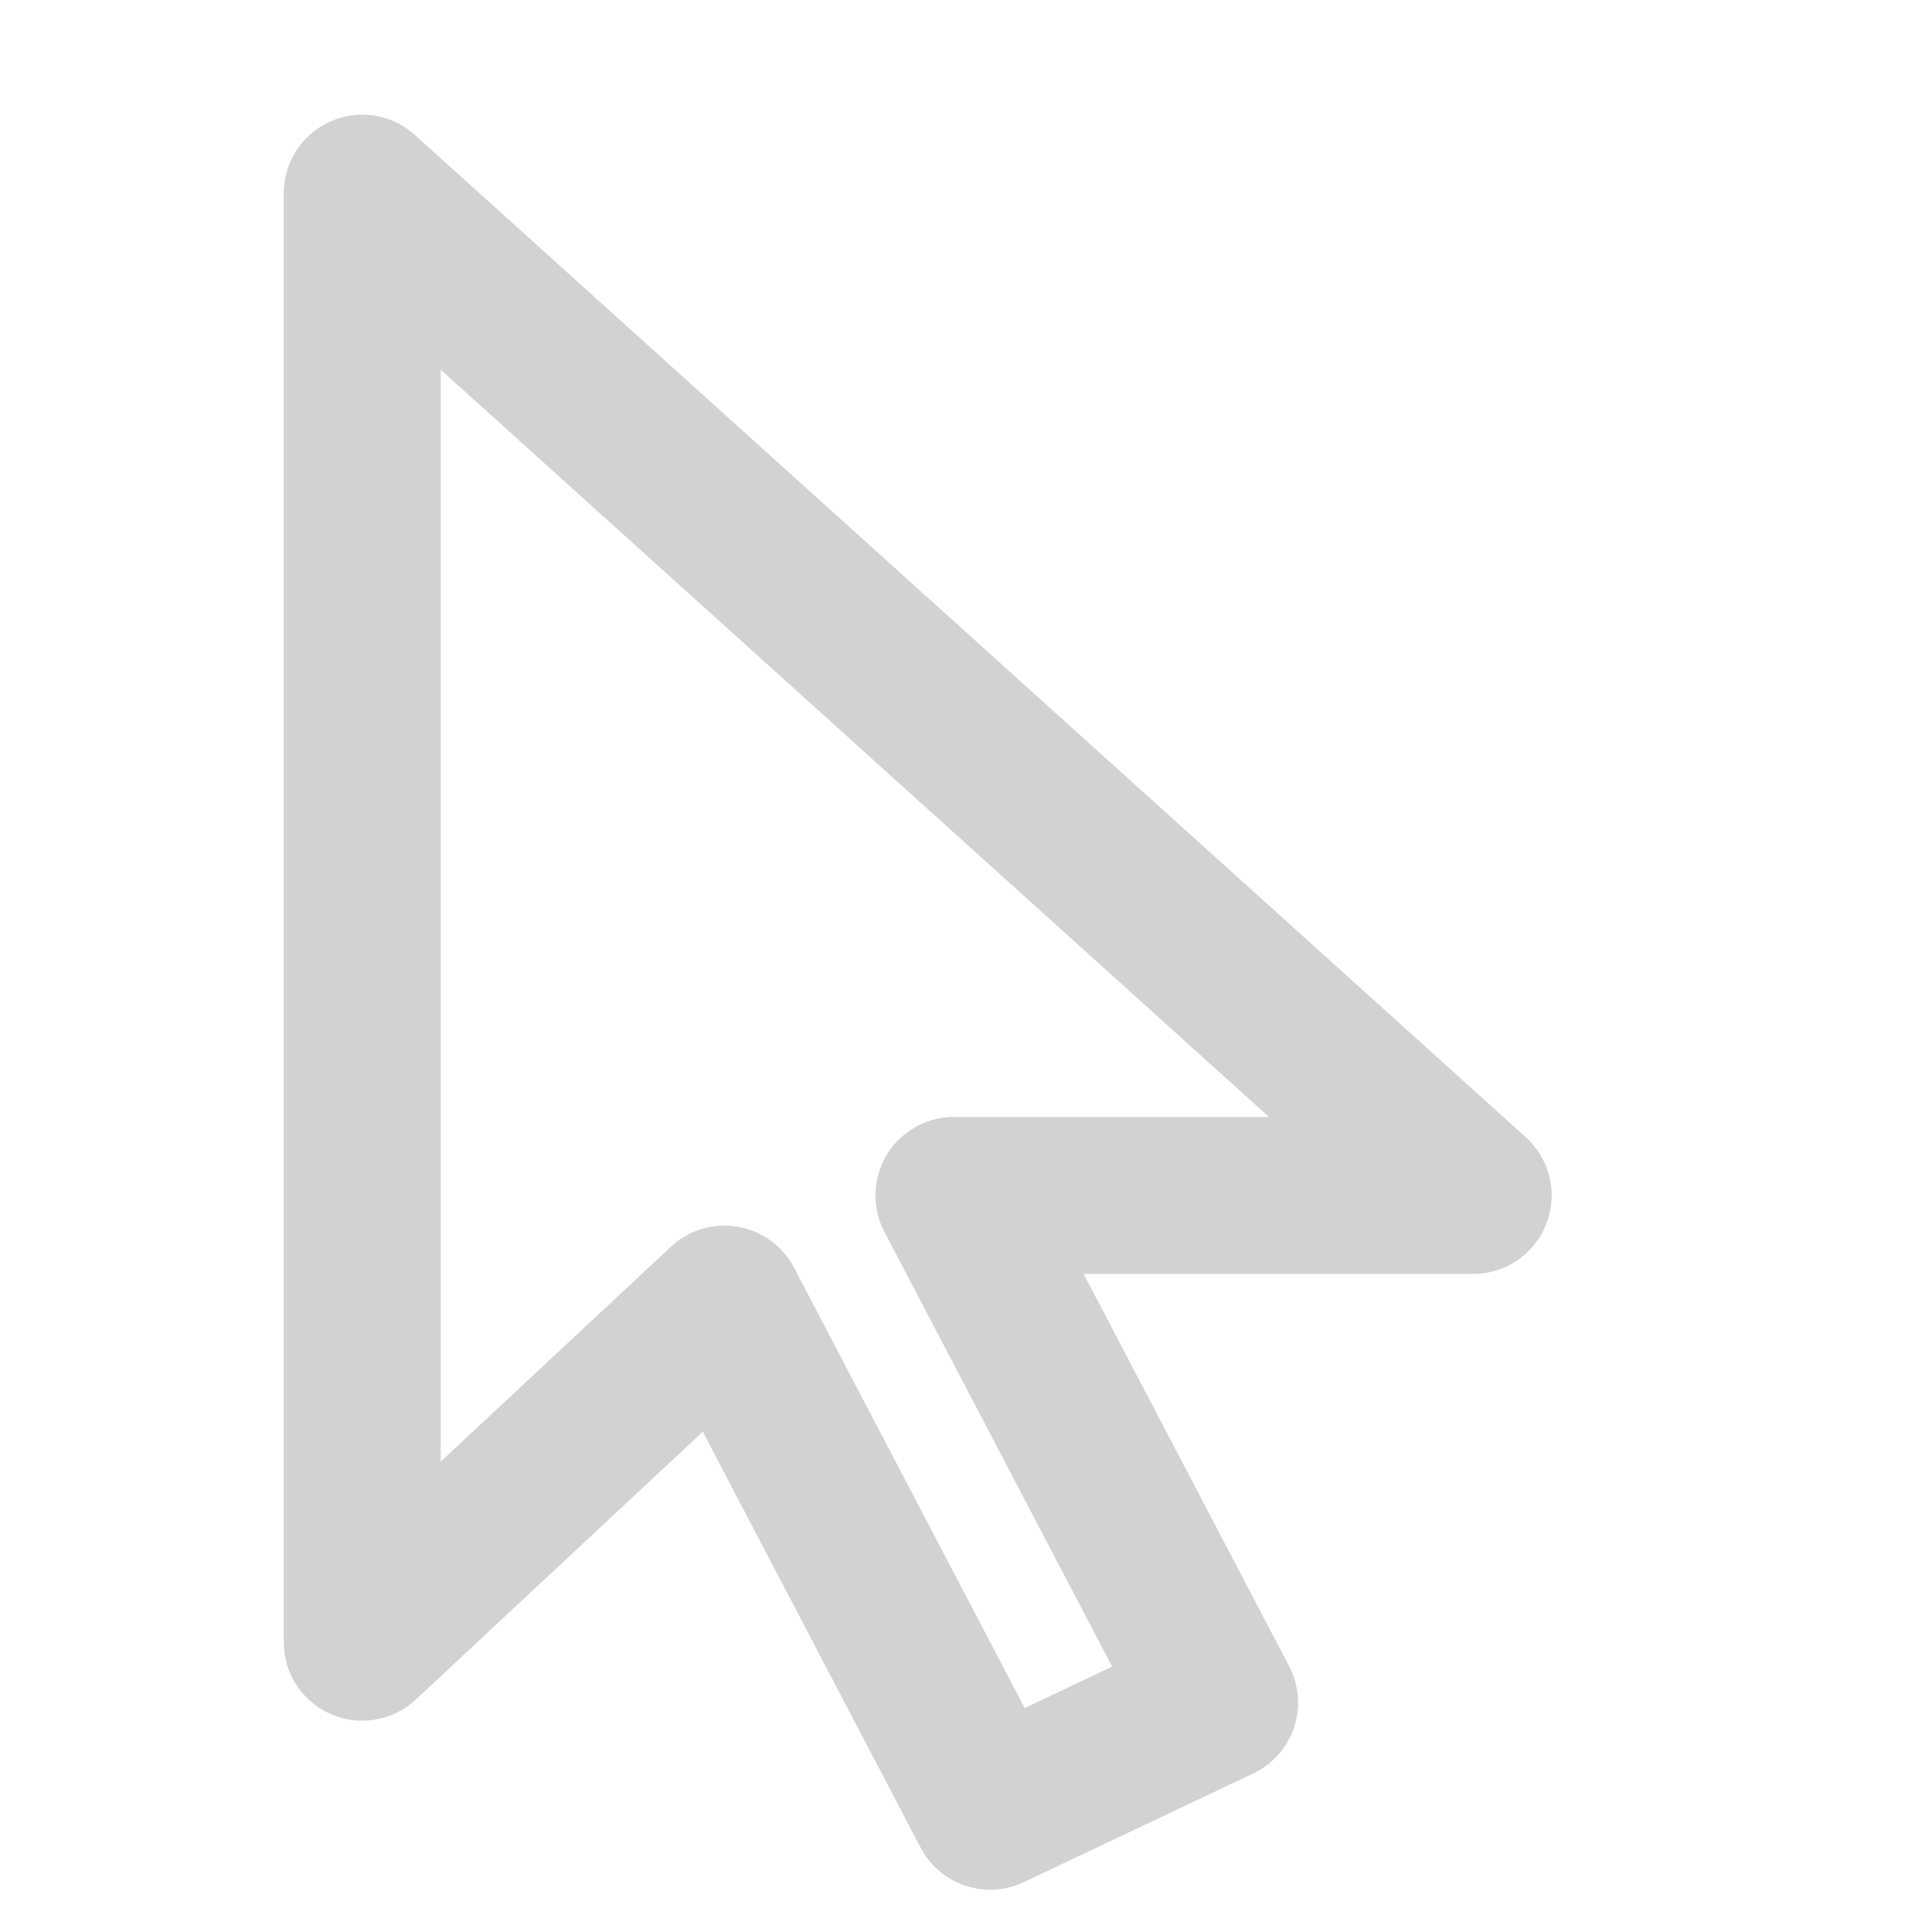
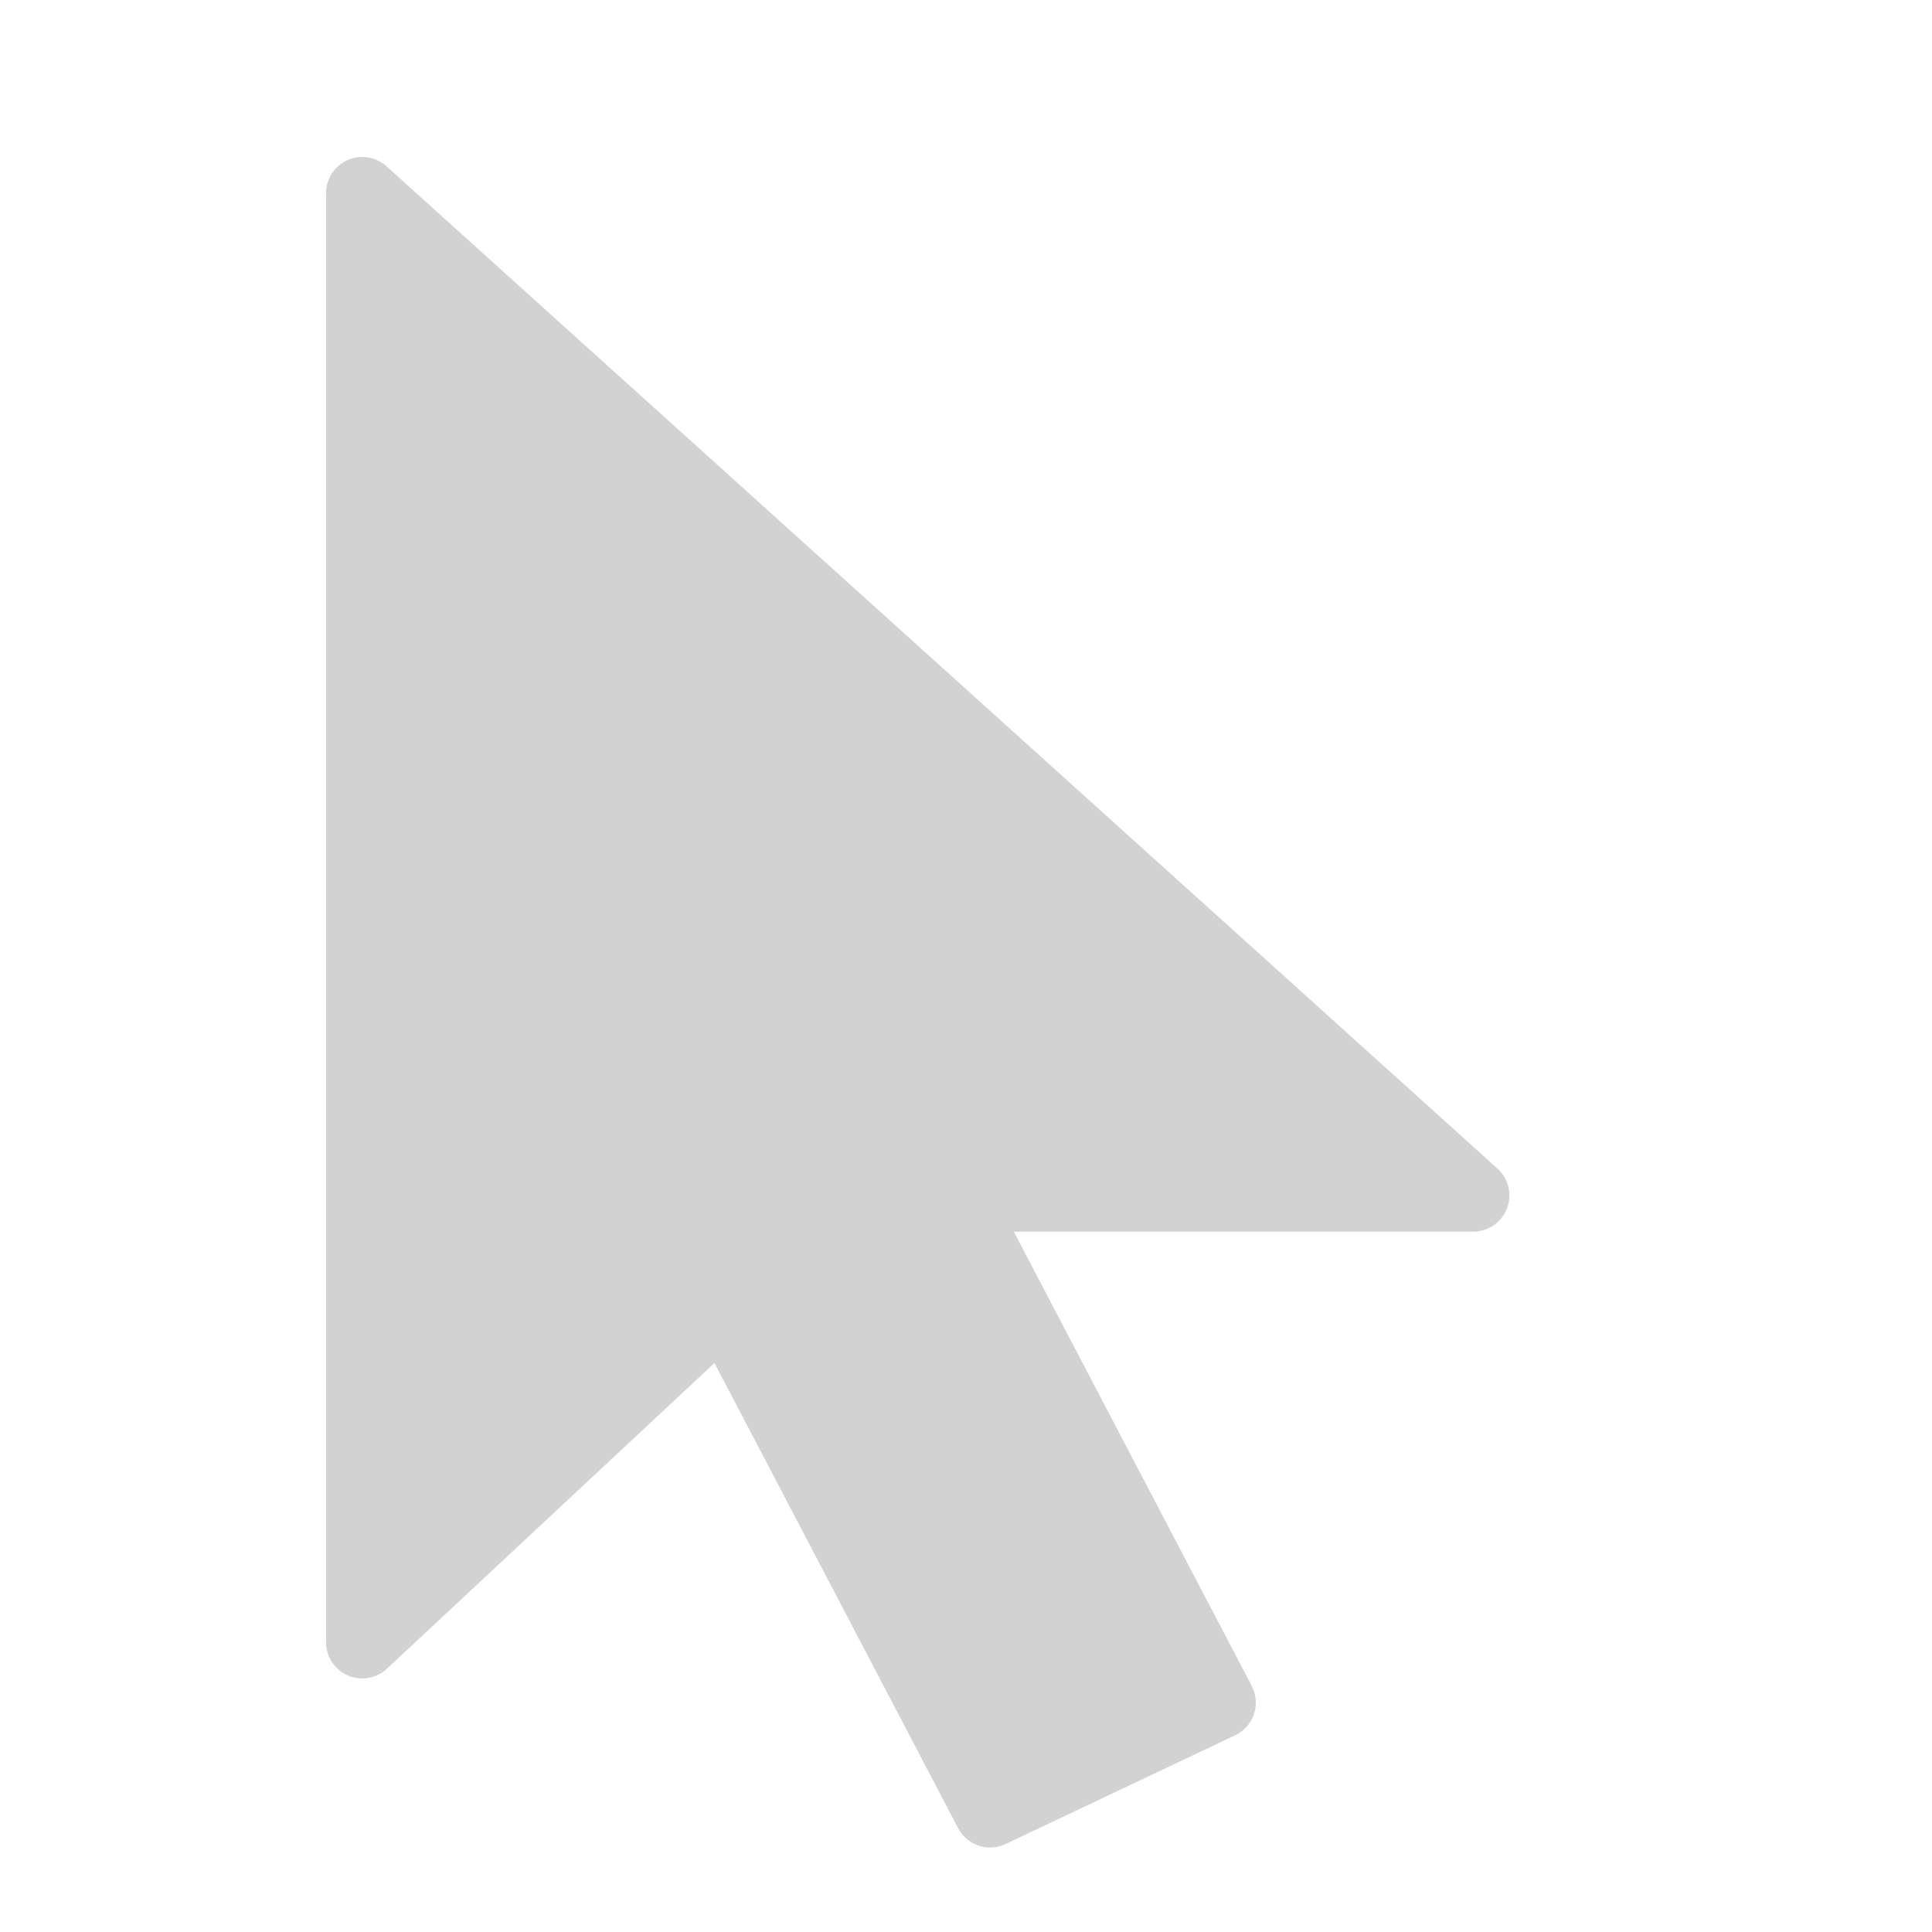
<svg xmlns="http://www.w3.org/2000/svg" width="16" height="16" viewBox="0 0 16 16">
-   <g fill="none" stroke="#d2d2d2" stroke-width="1.3" stroke-linejoin="round" stroke-linecap="round">
+   <g fill="#d2d2d2" stroke="#d2d2d2" stroke-width="0.6" stroke-linejoin="round" stroke-linecap="round">
    <path d="M3 1.6 V13.6 L6 10.8 L8.2 15 L10.1 14.1 L7.9 9.9 H12.2 Z" />
  </g>
</svg>
